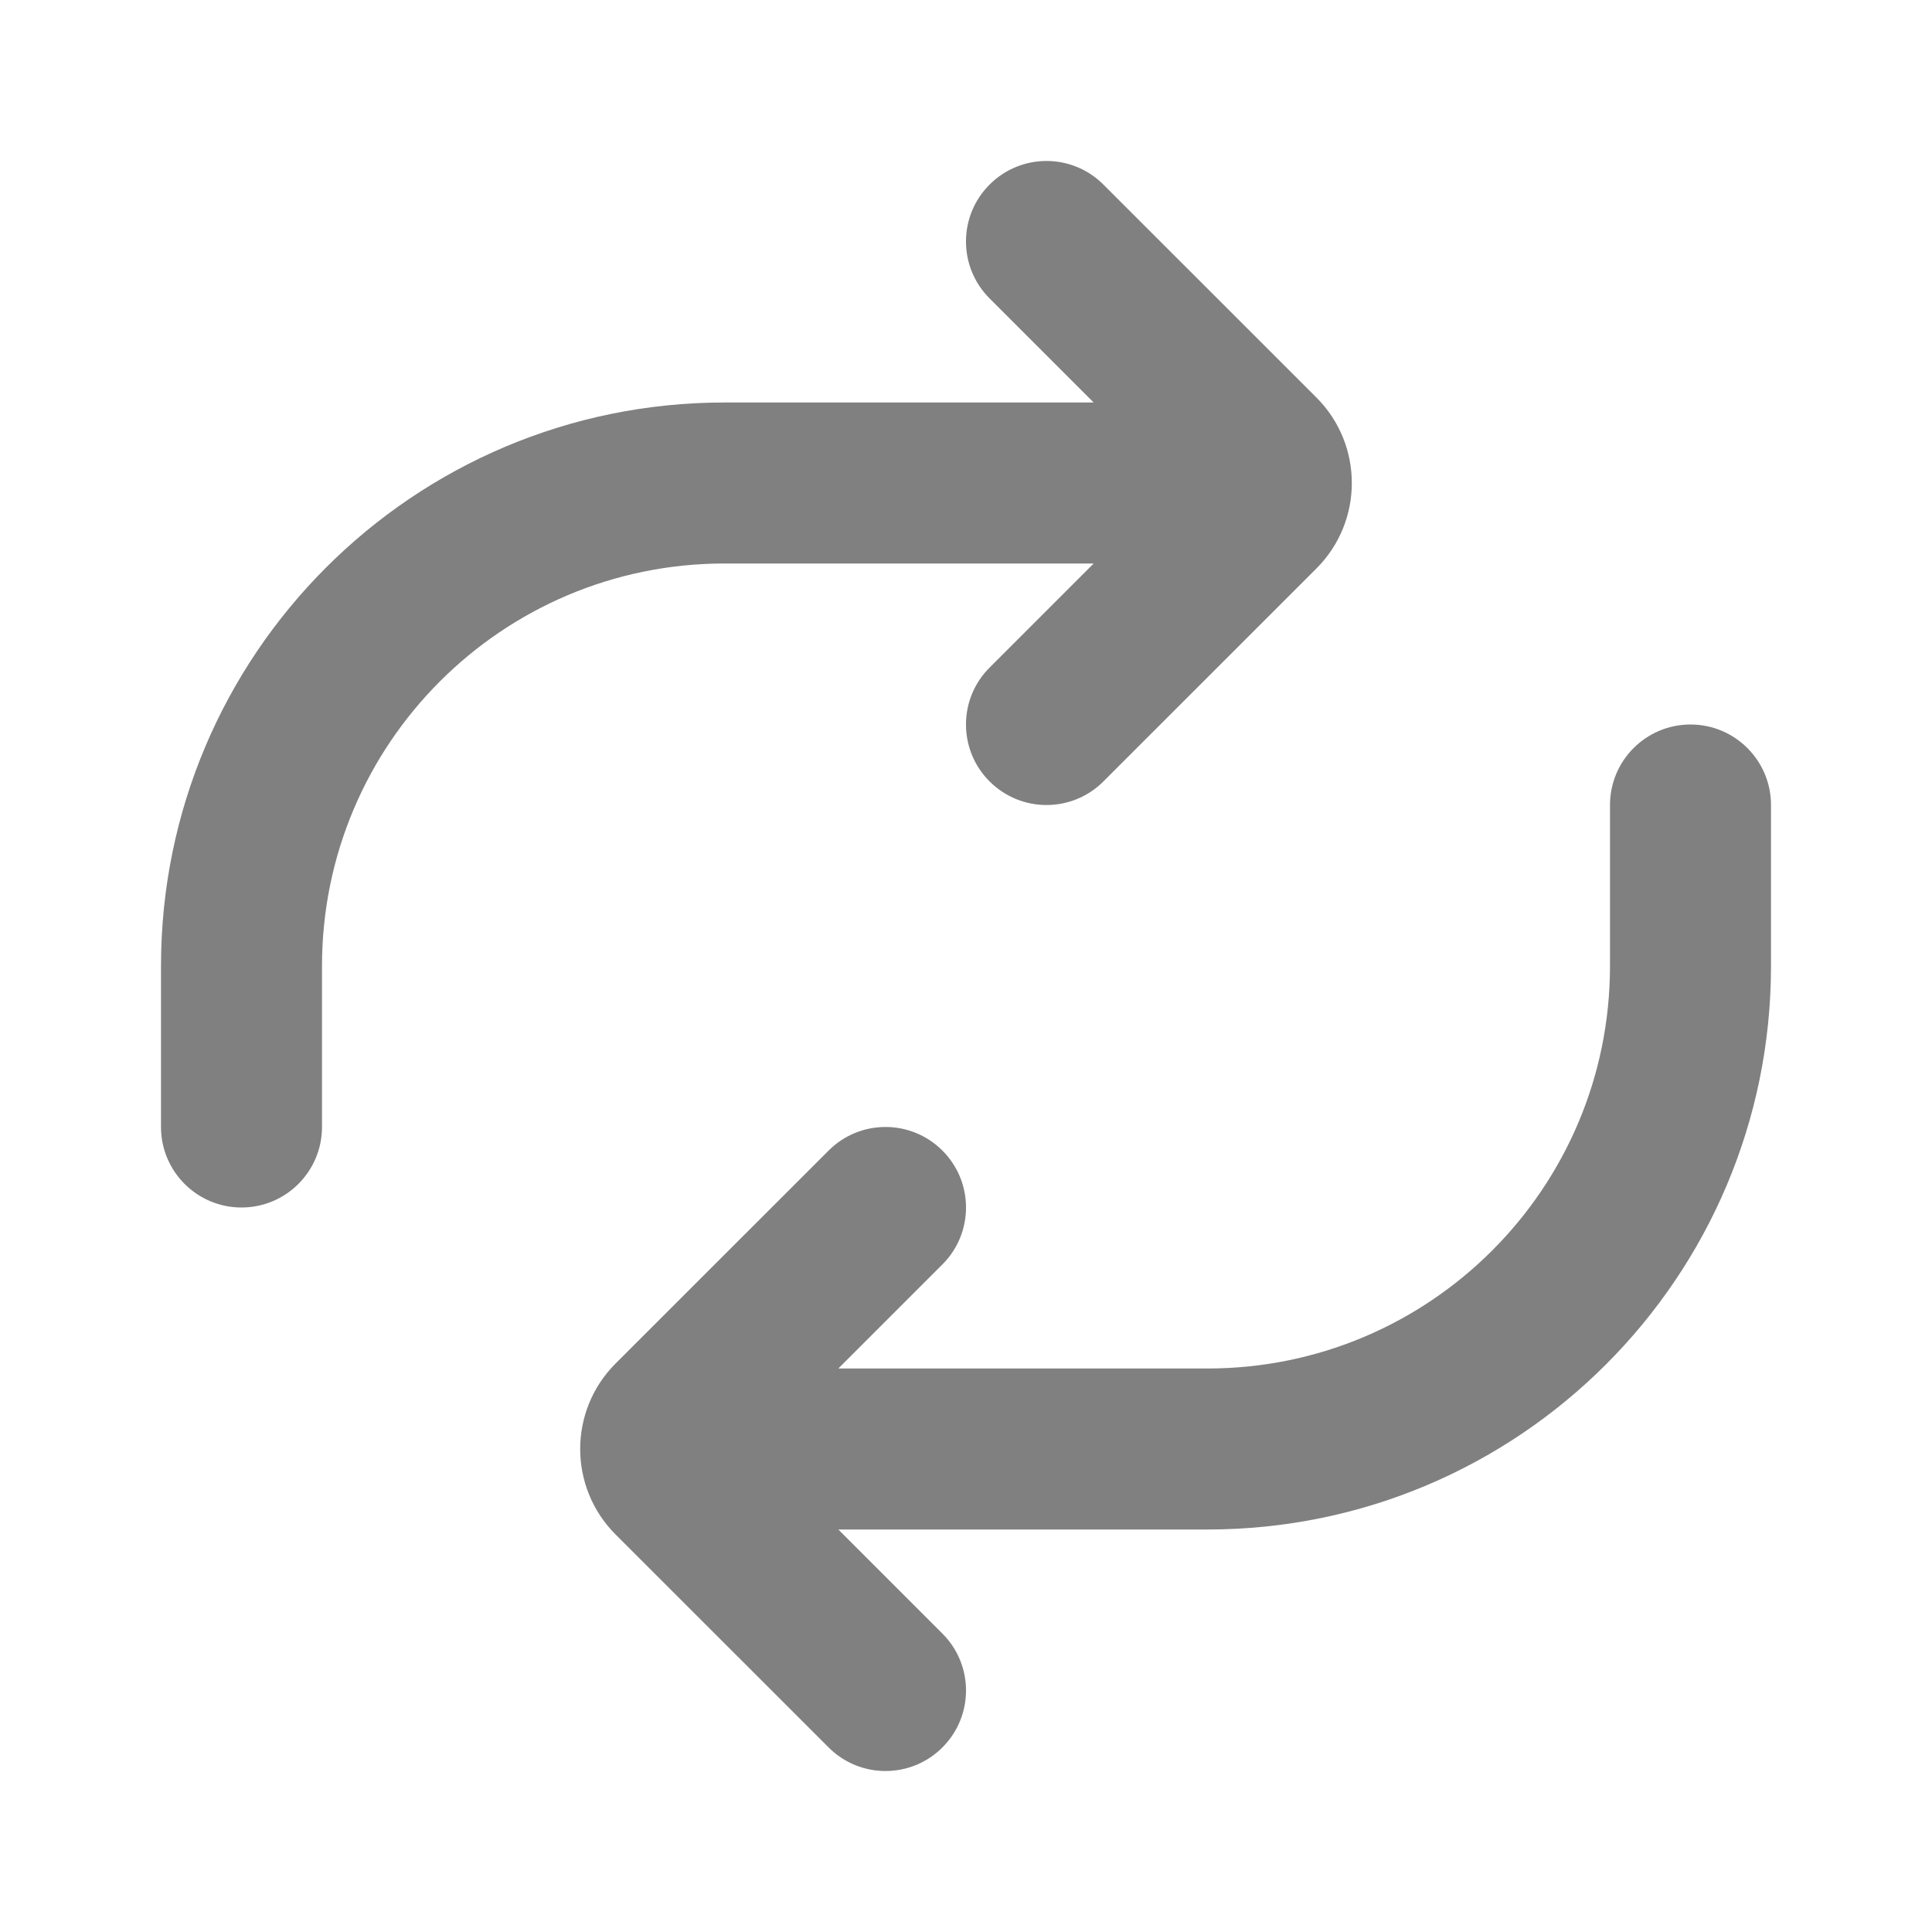
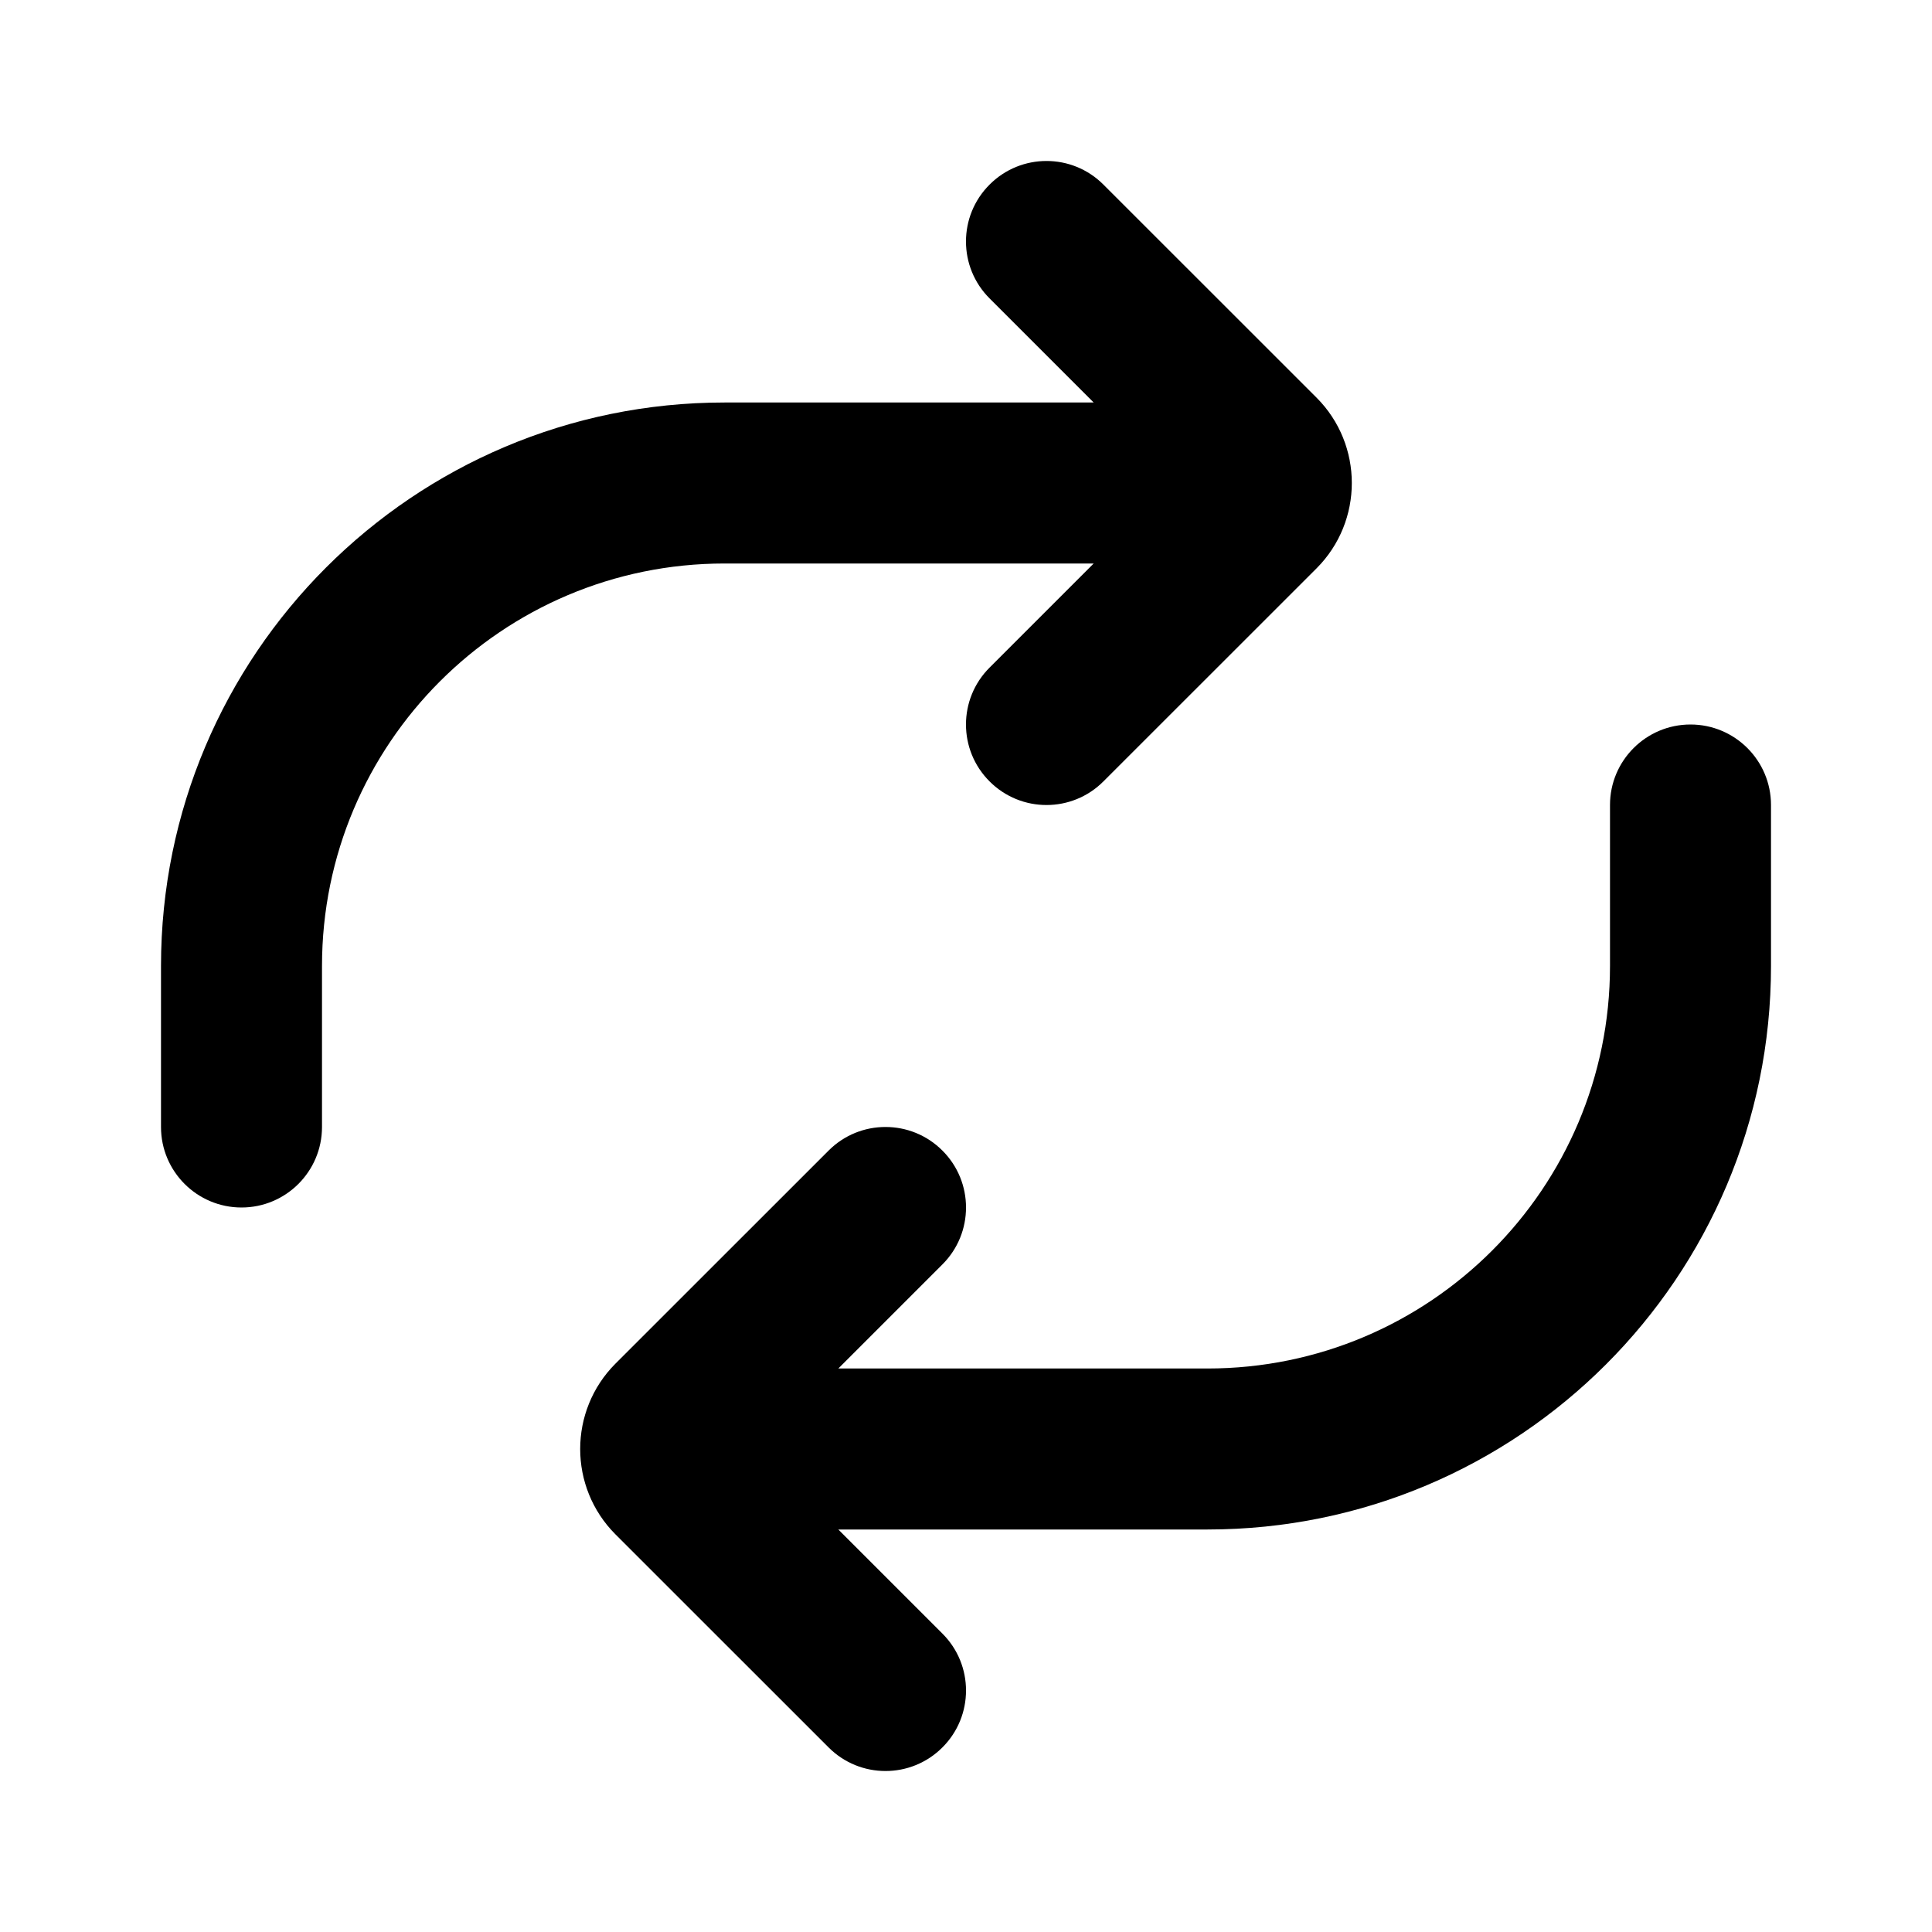
<svg xmlns="http://www.w3.org/2000/svg" width="24" height="24" viewBox="0 0 24 24" fill="none">
-   <path fill-rule="evenodd" clip-rule="evenodd" d="M21 9C21.552 9 22 9.448 22 10V12C22 15.866 18.866 19 15 19H10.414L11.707 20.293C12.098 20.683 12.098 21.317 11.707 21.707C11.317 22.098 10.683 22.098 10.293 21.707L7.646 19.061C7.061 18.475 7.061 17.525 7.646 16.939L10.293 14.293C10.683 13.902 11.317 13.902 11.707 14.293C12.098 14.683 12.098 15.317 11.707 15.707L10.414 17H15C17.761 17 20 14.761 20 12V10C20 9.448 20.448 9 21 9Z" fill="#808080" />
-   <path fill-rule="evenodd" clip-rule="evenodd" d="M3 15C2.448 15 2 14.552 2 14V12C2 8.134 5.134 5 9 5H13.586L12.293 3.707C11.902 3.317 11.902 2.683 12.293 2.293C12.683 1.902 13.317 1.902 13.707 2.293L16.354 4.939C16.939 5.525 16.939 6.475 16.354 7.061L13.707 9.707C13.317 10.098 12.683 10.098 12.293 9.707C11.902 9.317 11.902 8.683 12.293 8.293L13.586 7H9C6.239 7 4 9.239 4 12V14C4 14.552 3.552 15 3 15Z" fill="#808080" />
+   <path fill-rule="evenodd" clip-rule="evenodd" d="M21 9C21.552 9 22 9.448 22 10V12C22 15.866 18.866 19 15 19H10.414L11.707 20.293C12.098 20.683 12.098 21.317 11.707 21.707C11.317 22.098 10.683 22.098 10.293 21.707L7.646 19.061C7.061 18.475 7.061 17.525 7.646 16.939L10.293 14.293C10.683 13.902 11.317 13.902 11.707 14.293C12.098 14.683 12.098 15.317 11.707 15.707L10.414 17H15C17.761 17 20 14.761 20 12V10C20 9.448 20.448 9 21 9Z" fill="currentColor" />
+   <path fill-rule="evenodd" clip-rule="evenodd" d="M3 15C2.448 15 2 14.552 2 14V12C2 8.134 5.134 5 9 5H13.586L12.293 3.707C11.902 3.317 11.902 2.683 12.293 2.293C12.683 1.902 13.317 1.902 13.707 2.293L16.354 4.939C16.939 5.525 16.939 6.475 16.354 7.061L13.707 9.707C13.317 10.098 12.683 10.098 12.293 9.707C11.902 9.317 11.902 8.683 12.293 8.293L13.586 7H9C6.239 7 4 9.239 4 12V14C4 14.552 3.552 15 3 15Z" fill="currentColor" />
</svg>
